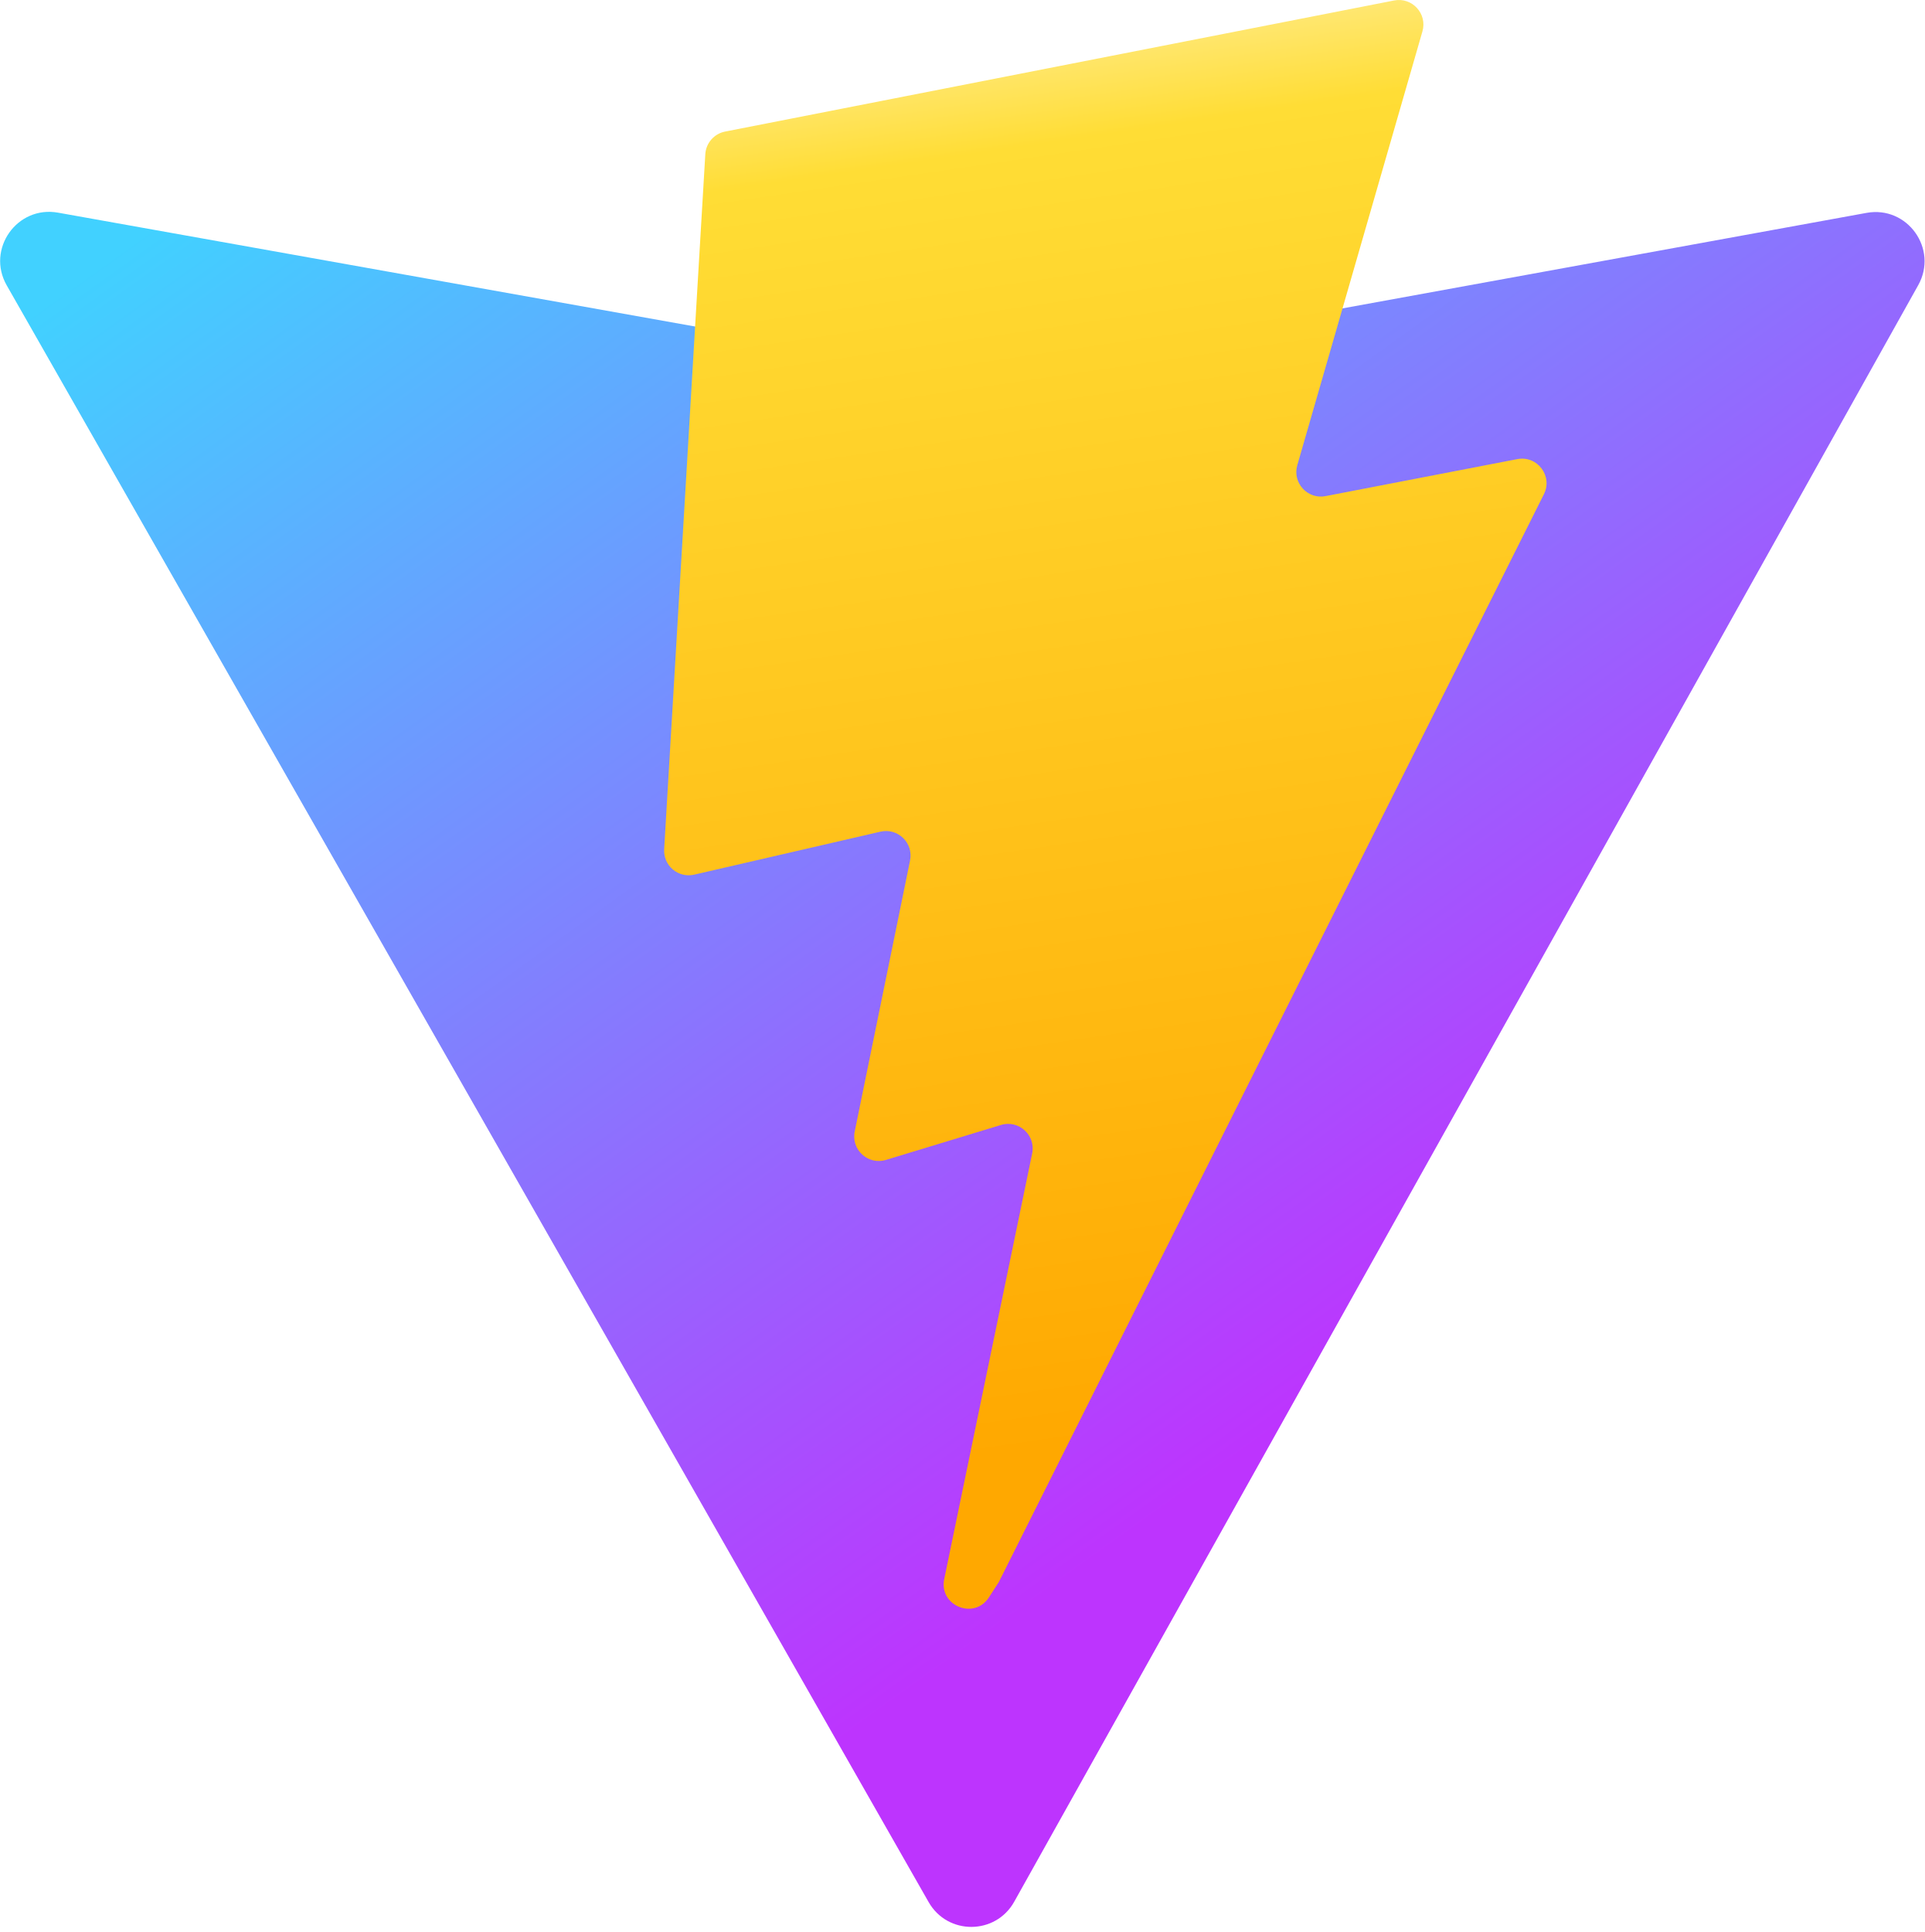
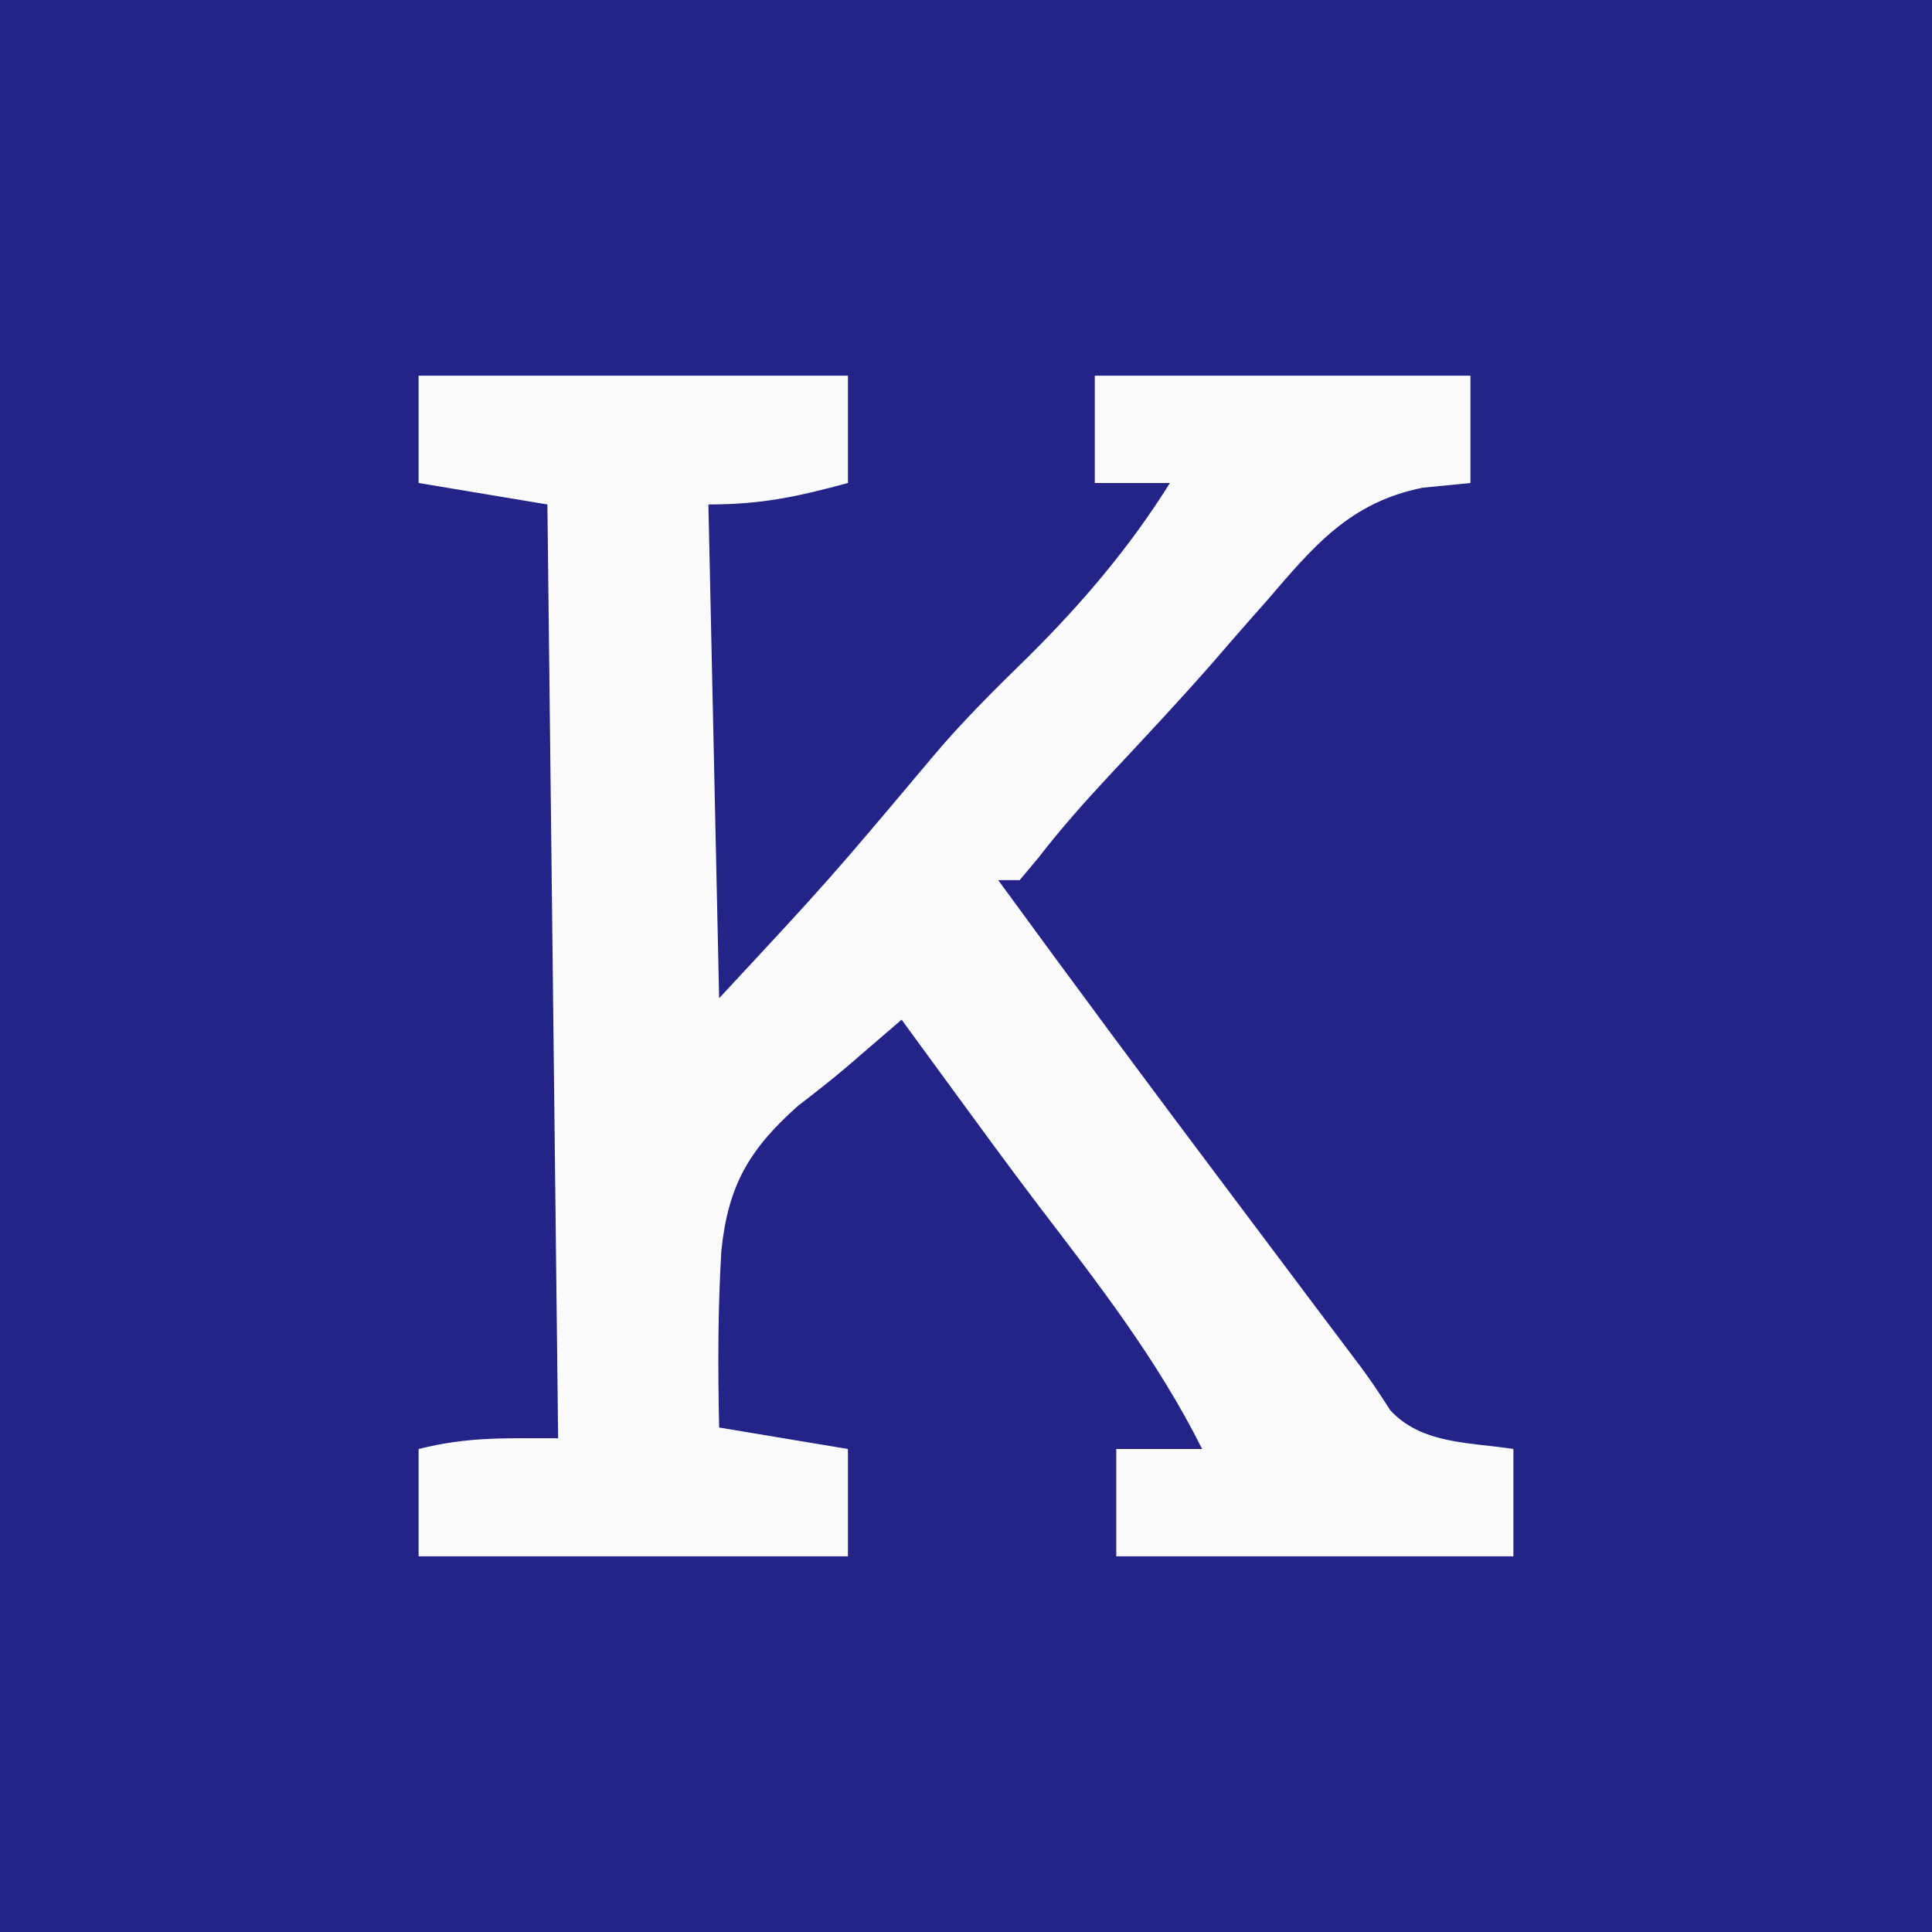
- <svg xmlns="http://www.w3.org/2000/svg" aria-hidden="true" role="img" class="iconify iconify--logos" width="31.88" height="32" preserveAspectRatio="xMidYMid meet" viewBox="0 0 256 257">
-   <defs>
-     <linearGradient id="IconifyId1813088fe1fbc01fb466" x1="-.828%" x2="57.636%" y1="7.652%" y2="78.411%">
-       <stop offset="0%" stop-color="#41D1FF" />
-       <stop offset="100%" stop-color="#BD34FE" />
-     </linearGradient>
-     <linearGradient id="IconifyId1813088fe1fbc01fb467" x1="43.376%" x2="50.316%" y1="2.242%" y2="89.03%">
-       <stop offset="0%" stop-color="#FFEA83" />
-       <stop offset="8.333%" stop-color="#FFDD35" />
-       <stop offset="100%" stop-color="#FFA800" />
-     </linearGradient>
-   </defs>
-   <path fill="url(#IconifyId1813088fe1fbc01fb466)" d="M255.153 37.938L134.897 252.976c-2.483 4.44-8.862 4.466-11.382.048L.875 37.958c-2.746-4.814 1.371-10.646 6.827-9.67l120.385 21.517a6.537 6.537 0 0 0 2.322-.004l117.867-21.483c5.438-.991 9.574 4.796 6.877 9.62Z" />
-   <path fill="url(#IconifyId1813088fe1fbc01fb467)" d="M185.432.063L96.44 17.501a3.268 3.268 0 0 0-2.634 3.014l-5.474 92.456a3.268 3.268 0 0 0 3.997 3.378l24.777-5.718c2.318-.535 4.413 1.507 3.936 3.838l-7.361 36.047c-.495 2.426 1.782 4.5 4.151 3.78l15.304-4.649c2.372-.72 4.652 1.36 4.15 3.788l-11.698 56.621c-.732 3.542 3.979 5.473 5.943 2.437l1.313-2.028l72.516-144.72c1.215-2.423-.88-5.186-3.54-4.672l-25.505 4.922c-2.396.462-4.435-1.77-3.759-4.114l16.646-57.705c.677-2.35-1.37-4.583-3.769-4.113Z" />
+ <svg xmlns="http://www.w3.org/2000/svg" version="1.1" width="180" height="180">
+   <path d="M0 0 C59.4 0 118.8 0 180 0 C180 59.4 180 118.8 180 180 C120.6 180 61.2 180 0 180 C0 120.6 0 61.2 0 0 Z " fill="#232388" transform="translate(0,0)" />
+   <path d="M0 0 C13.2 0 26.4 0 40 0 C40 3.3 40 6.6 40 10 C35.287 11.278 31.957 12 27 12 C27.33 27.18 27.66 42.36 28 58 C38.272 46.952 38.272 46.952 47.883 35.523 C50.685 32.184 53.748 29.17 56.863 26.125 C61.852 21.163 66.27 15.967 70 10 C67.69 10 65.38 10 63 10 C63 6.7 63 3.4 63 0 C74.55 0 86.1 0 98 0 C98 3.3 98 6.6 98 10 C95.803 10.217 95.803 10.217 93.562 10.438 C86.761 11.792 83.376 15.897 79 21 C78.441 21.632 77.881 22.263 77.305 22.914 C76.202 24.166 75.109 25.425 74.023 26.691 C70.848 30.314 67.553 33.827 64.262 37.345 C61.975 39.803 59.819 42.234 57.762 44.895 C57.18 45.589 56.599 46.284 56 47 C55.34 47 54.68 47 54 47 C61.078 56.697 68.227 66.338 75.444 75.931 C78.154 79.535 80.858 83.143 83.562 86.75 C85.696 89.596 85.696 89.596 87.841 92.433 C88.785 93.709 89.661 95.036 90.516 96.375 C93.425 99.56 97.918 99.364 102 100 C102 103.3 102 106.6 102 110 C89.79 110 77.58 110 65 110 C65 106.7 65 103.4 65 100 C67.64 100 70.28 100 73 100 C68.823 91.645 63.263 84.528 57.618 77.136 C54.955 73.62 52.352 70.061 49.75 66.5 C49.272 65.847 48.794 65.194 48.302 64.521 C47.201 63.015 46.1 61.507 45 60 C44.327 60.58 44.327 60.58 43.64 61.172 C42.732 61.953 42.732 61.953 41.805 62.75 C41.165 63.302 40.525 63.853 39.866 64.422 C38.406 65.657 36.902 66.839 35.383 68 C30.794 72.065 28.827 75.461 28.207 81.539 C27.876 87.032 27.88 92.499 28 98 C31.96 98.66 35.92 99.32 40 100 C40 103.3 40 106.6 40 110 C26.8 110 13.6 110 0 110 C0 106.7 0 103.4 0 100 C4.605 98.849 7.94 99 13 99 C12.67 70.29 12.34 41.58 12 12 C6.06 11.01 6.06 11.01 0 10 C0 6.7 0 3.4 0 0 Z " fill="#FBFBFC" transform="translate(39,35)" />
</svg>
